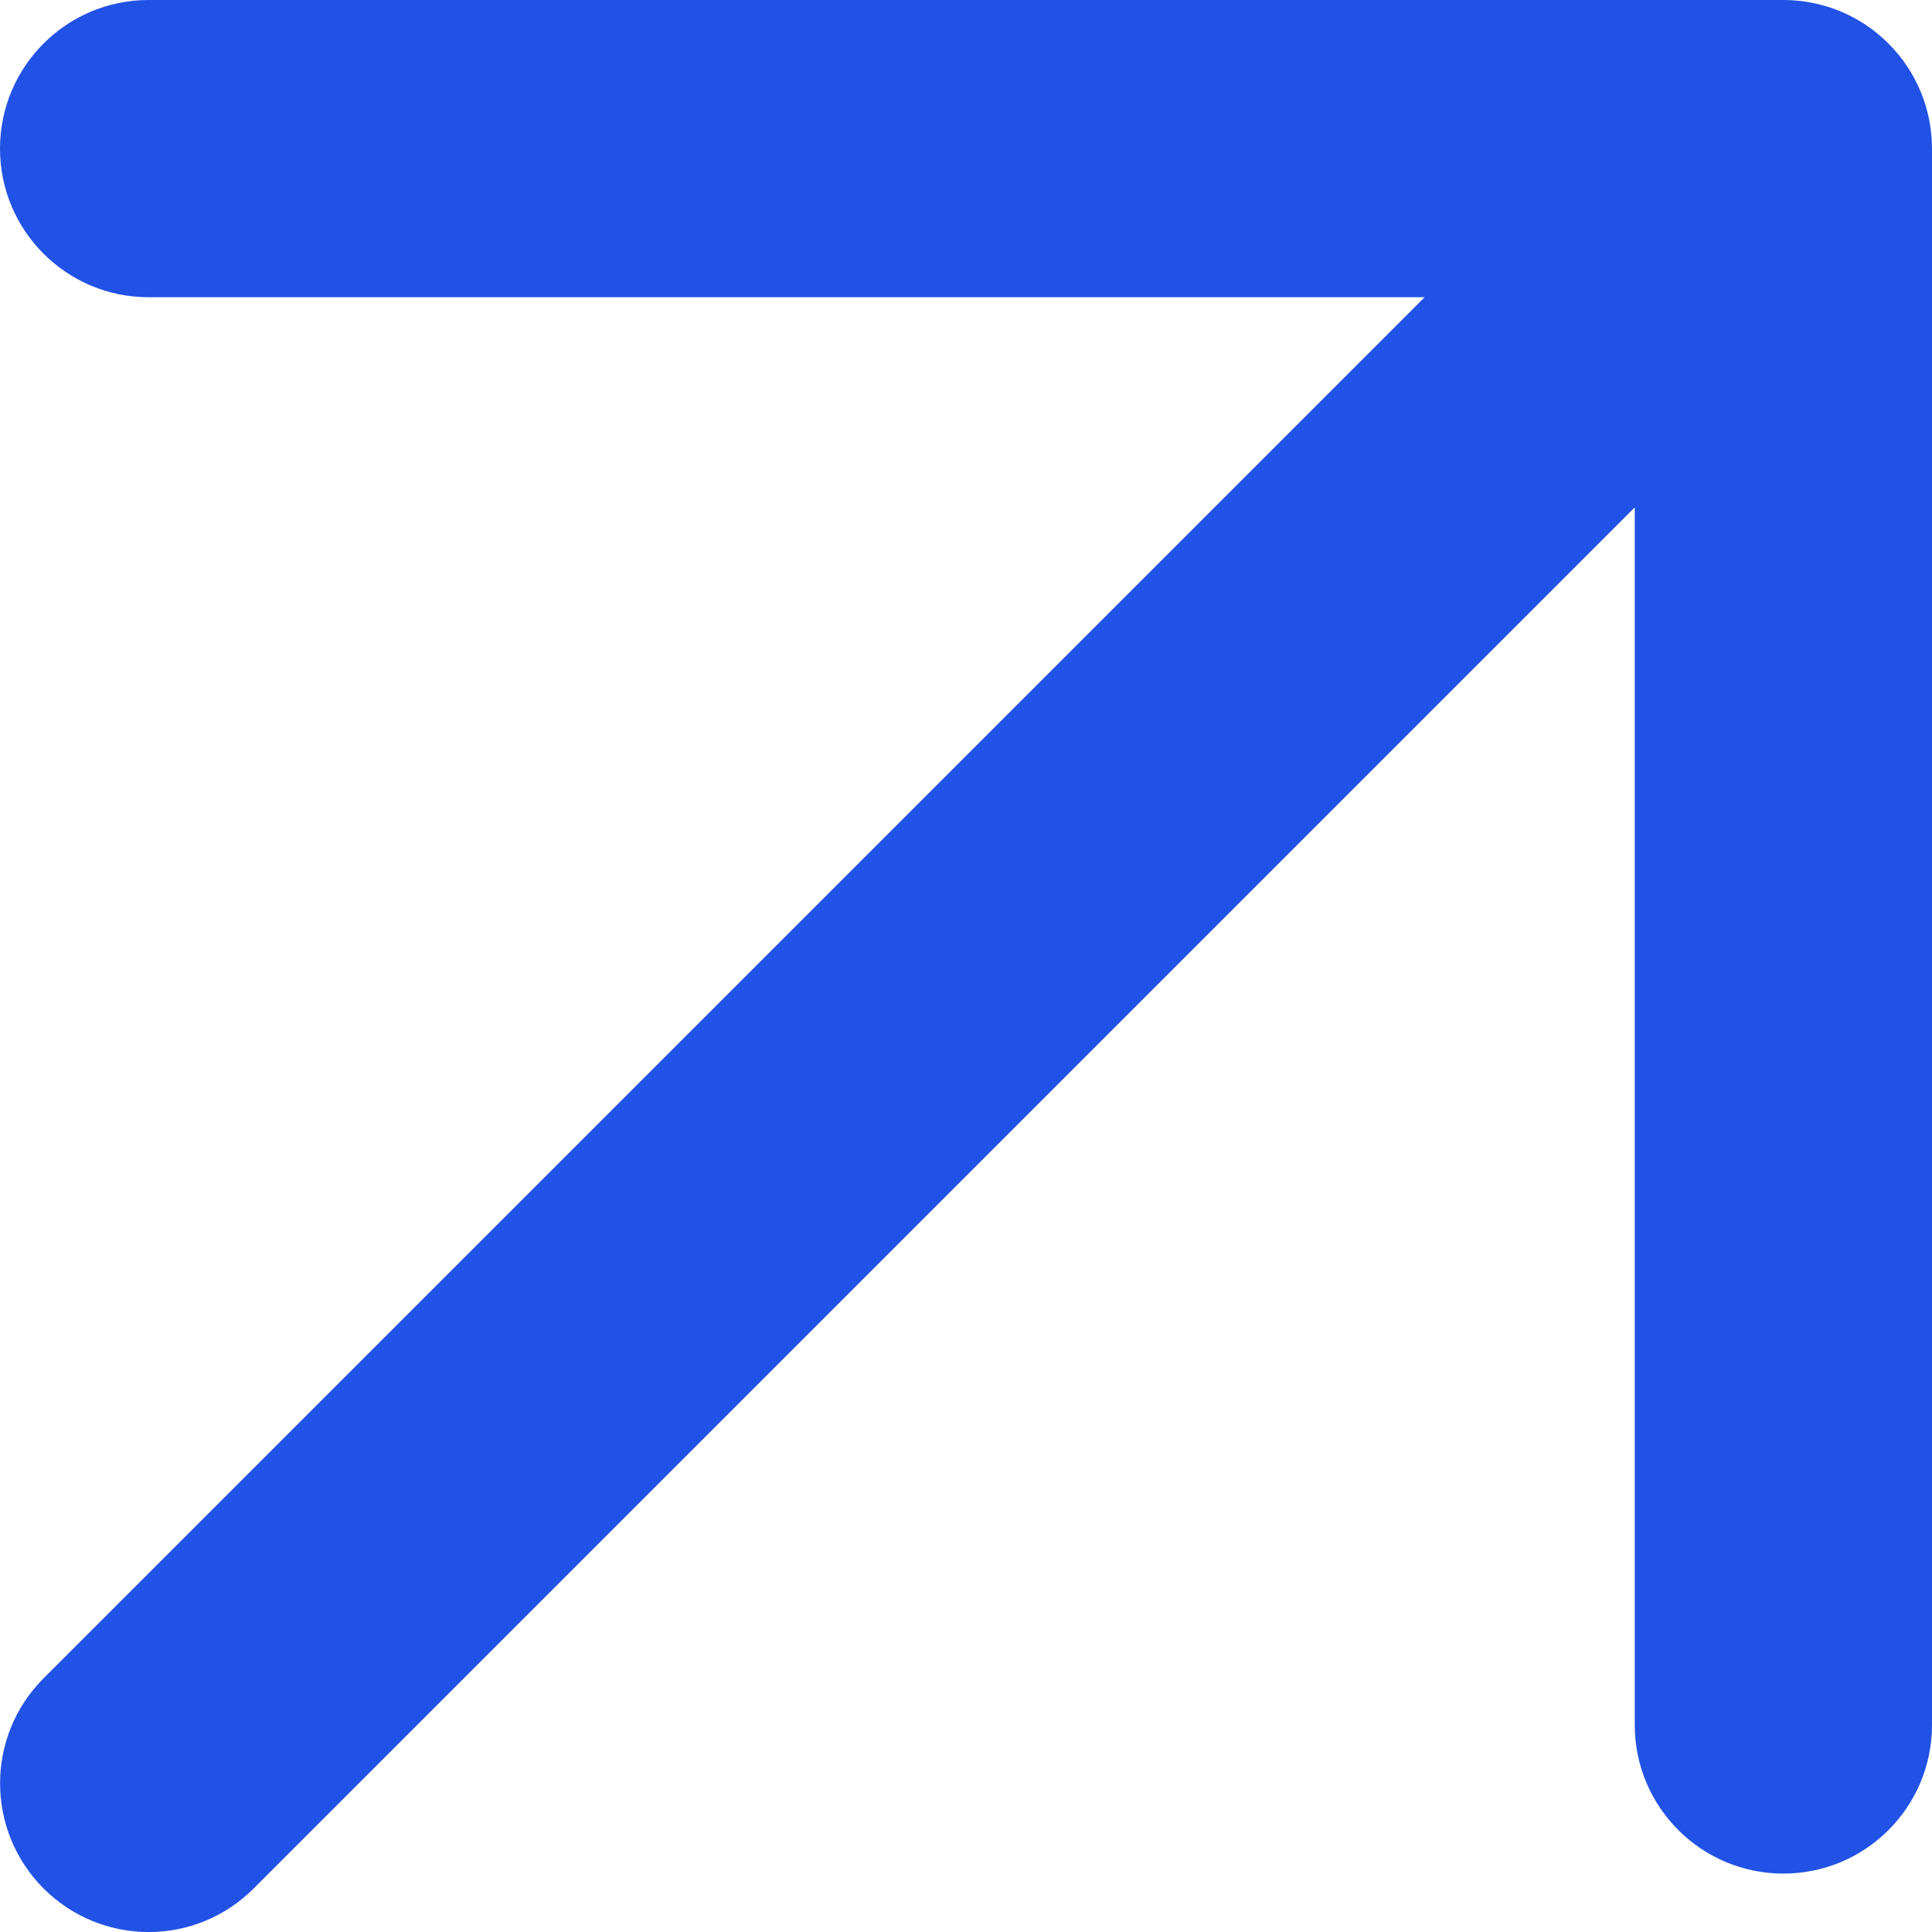
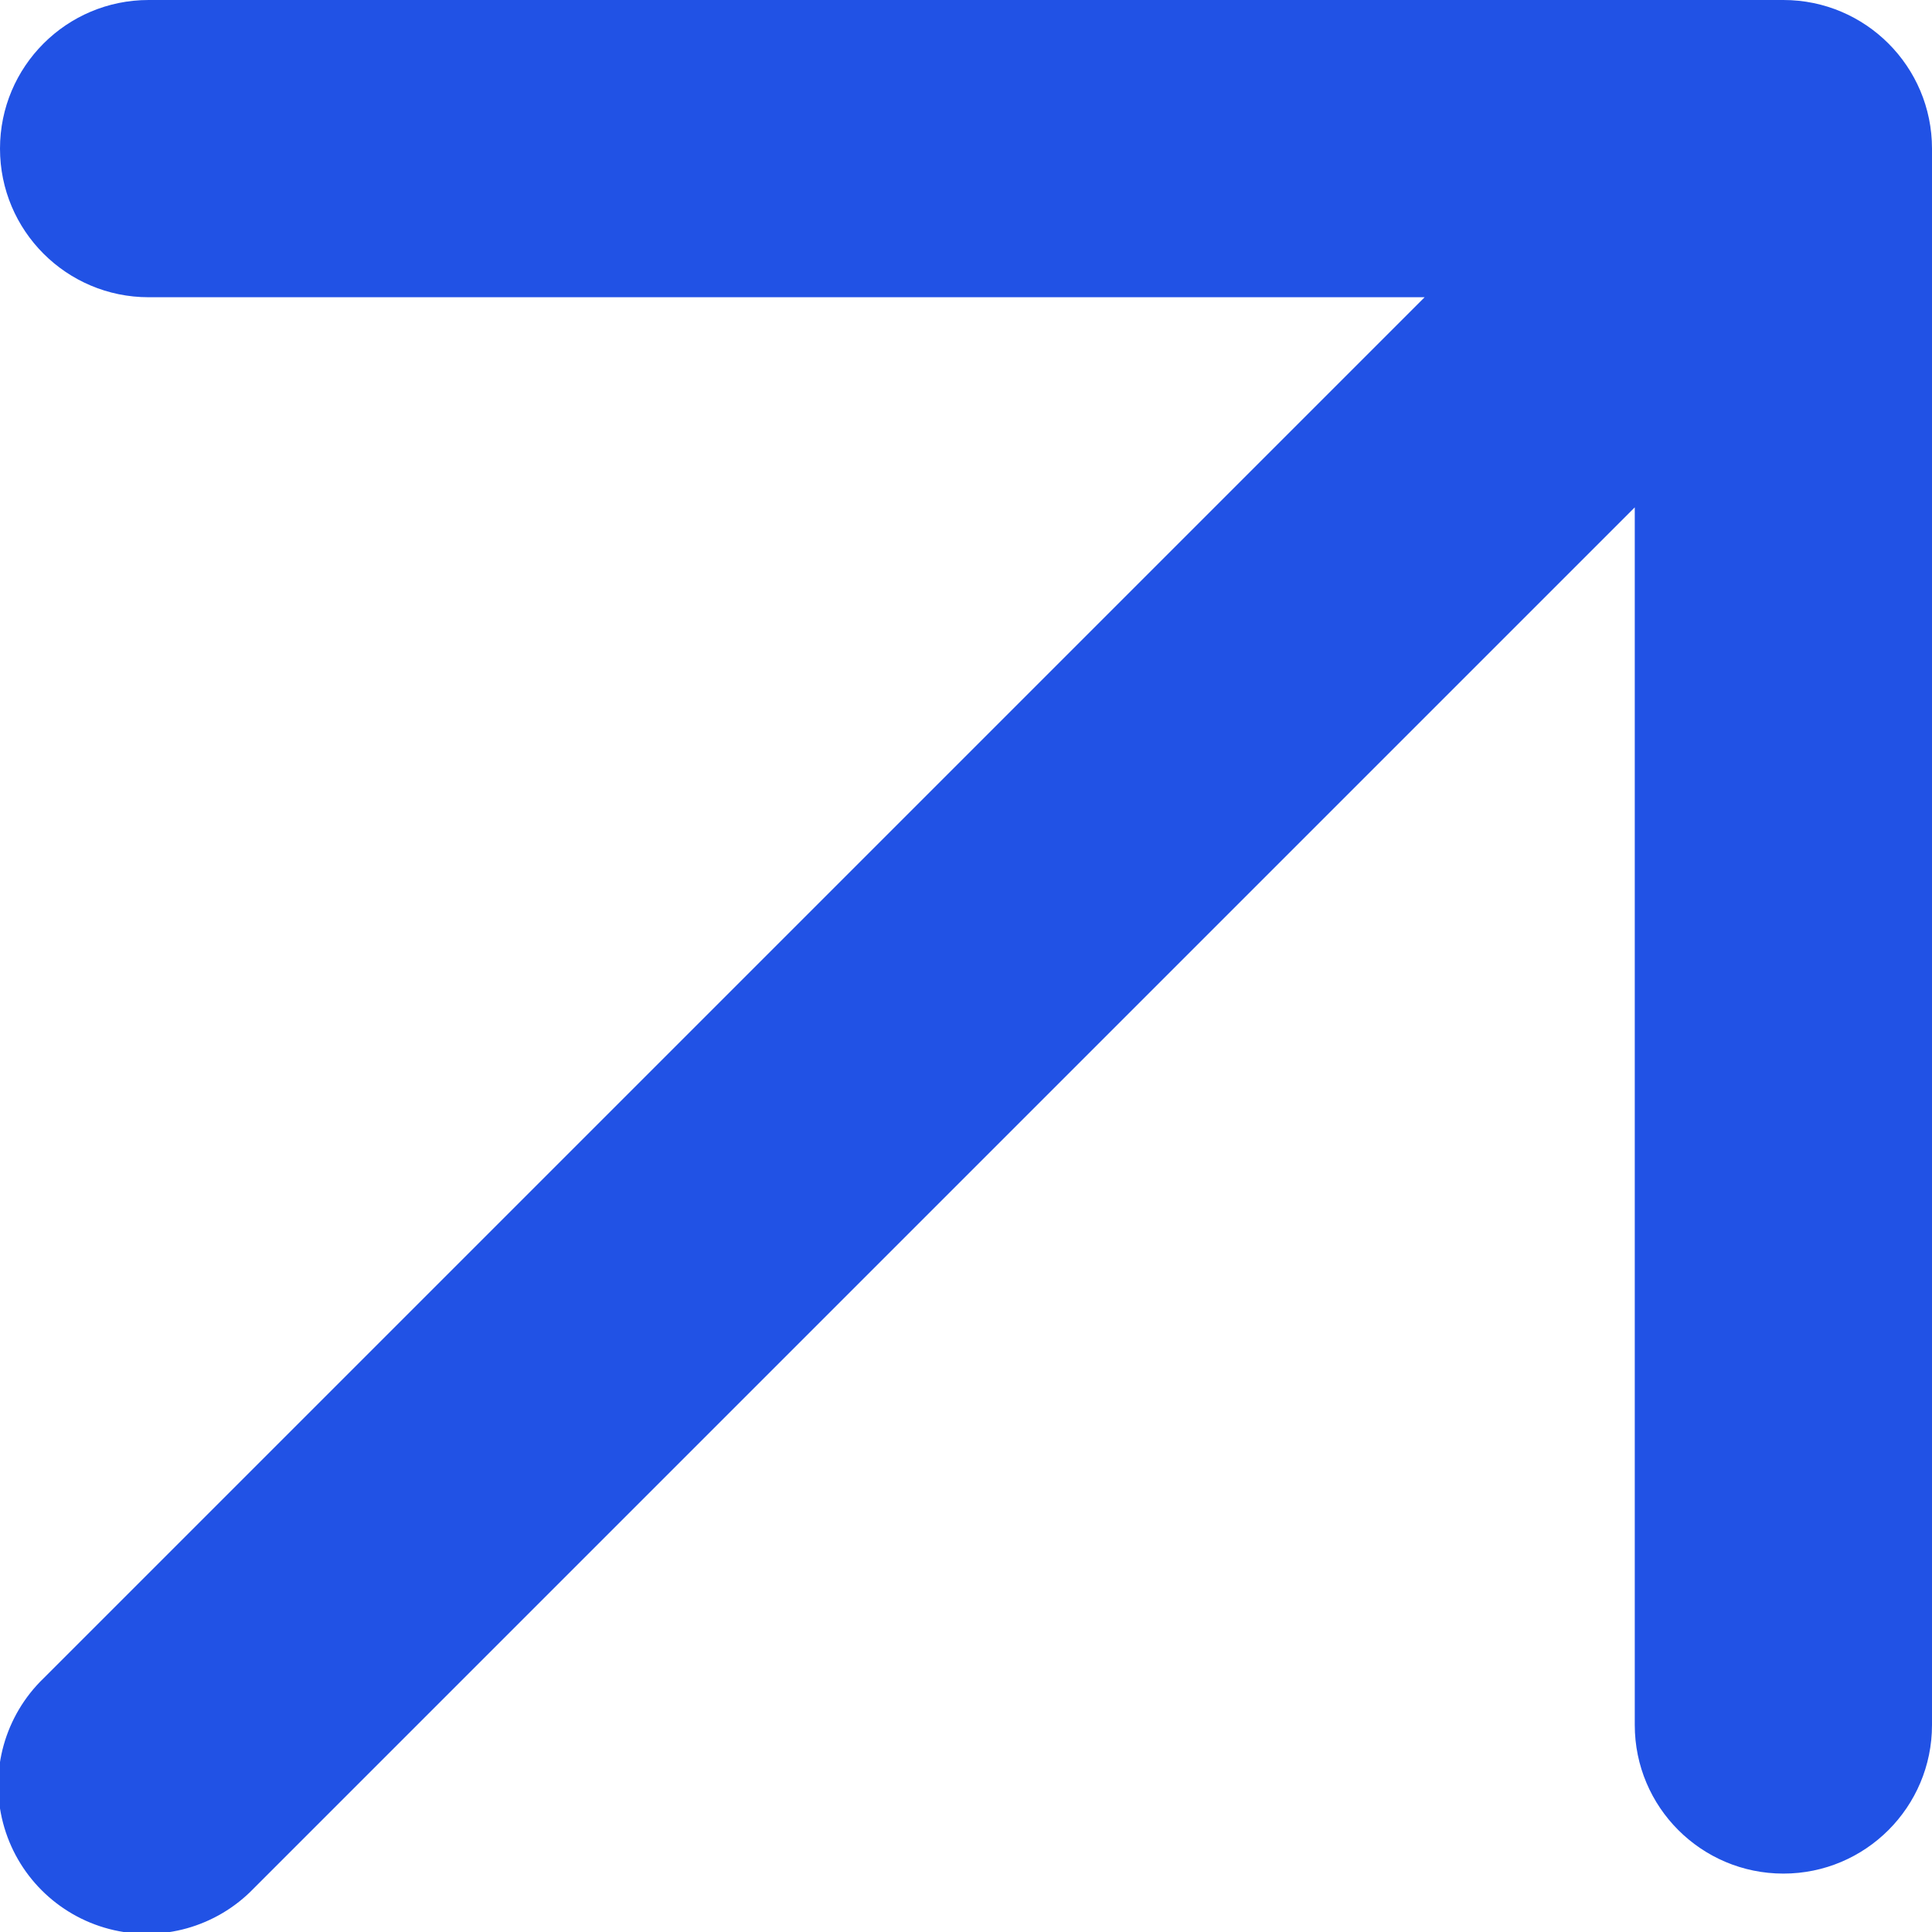
<svg xmlns="http://www.w3.org/2000/svg" width="13" height="13" viewBox="0 0 13 13" fill="none">
-   <path fill-rule="evenodd" clip-rule="evenodd" d="M12 12.607C11.448 12.607 11 12.159 11 11.607V3.414L1.707 12.707C1.317 13.098 0.684 13.098 0.293 12.707C-0.097 12.316 -0.097 11.683 0.293 11.293L9.586 2L1 2C0.448 2 0 1.552 0 1C0 0.448 0.448 -7.51274e-05 1 -7.58017e-05L12 -7.78669e-05C12.265 -7.79934e-05 12.52 0.105 12.707 0.293C12.895 0.48 13 0.735 13 1V11.607C13 12.159 12.553 12.607 12 12.607Z" fill="#2152E5" />
+   <path fill-rule="evenodd" clip-rule="evenodd" d="M12 12.607a1 1 0 01-1-1V3.414l-9.293 9.293a1 1 0 11-1.414-1.414L9.586 2H1a1 1 0 110-2h11a1 1 0 011 1v10.607a1 1 0 01-1 1z" fill="#2152E5" />
</svg>
